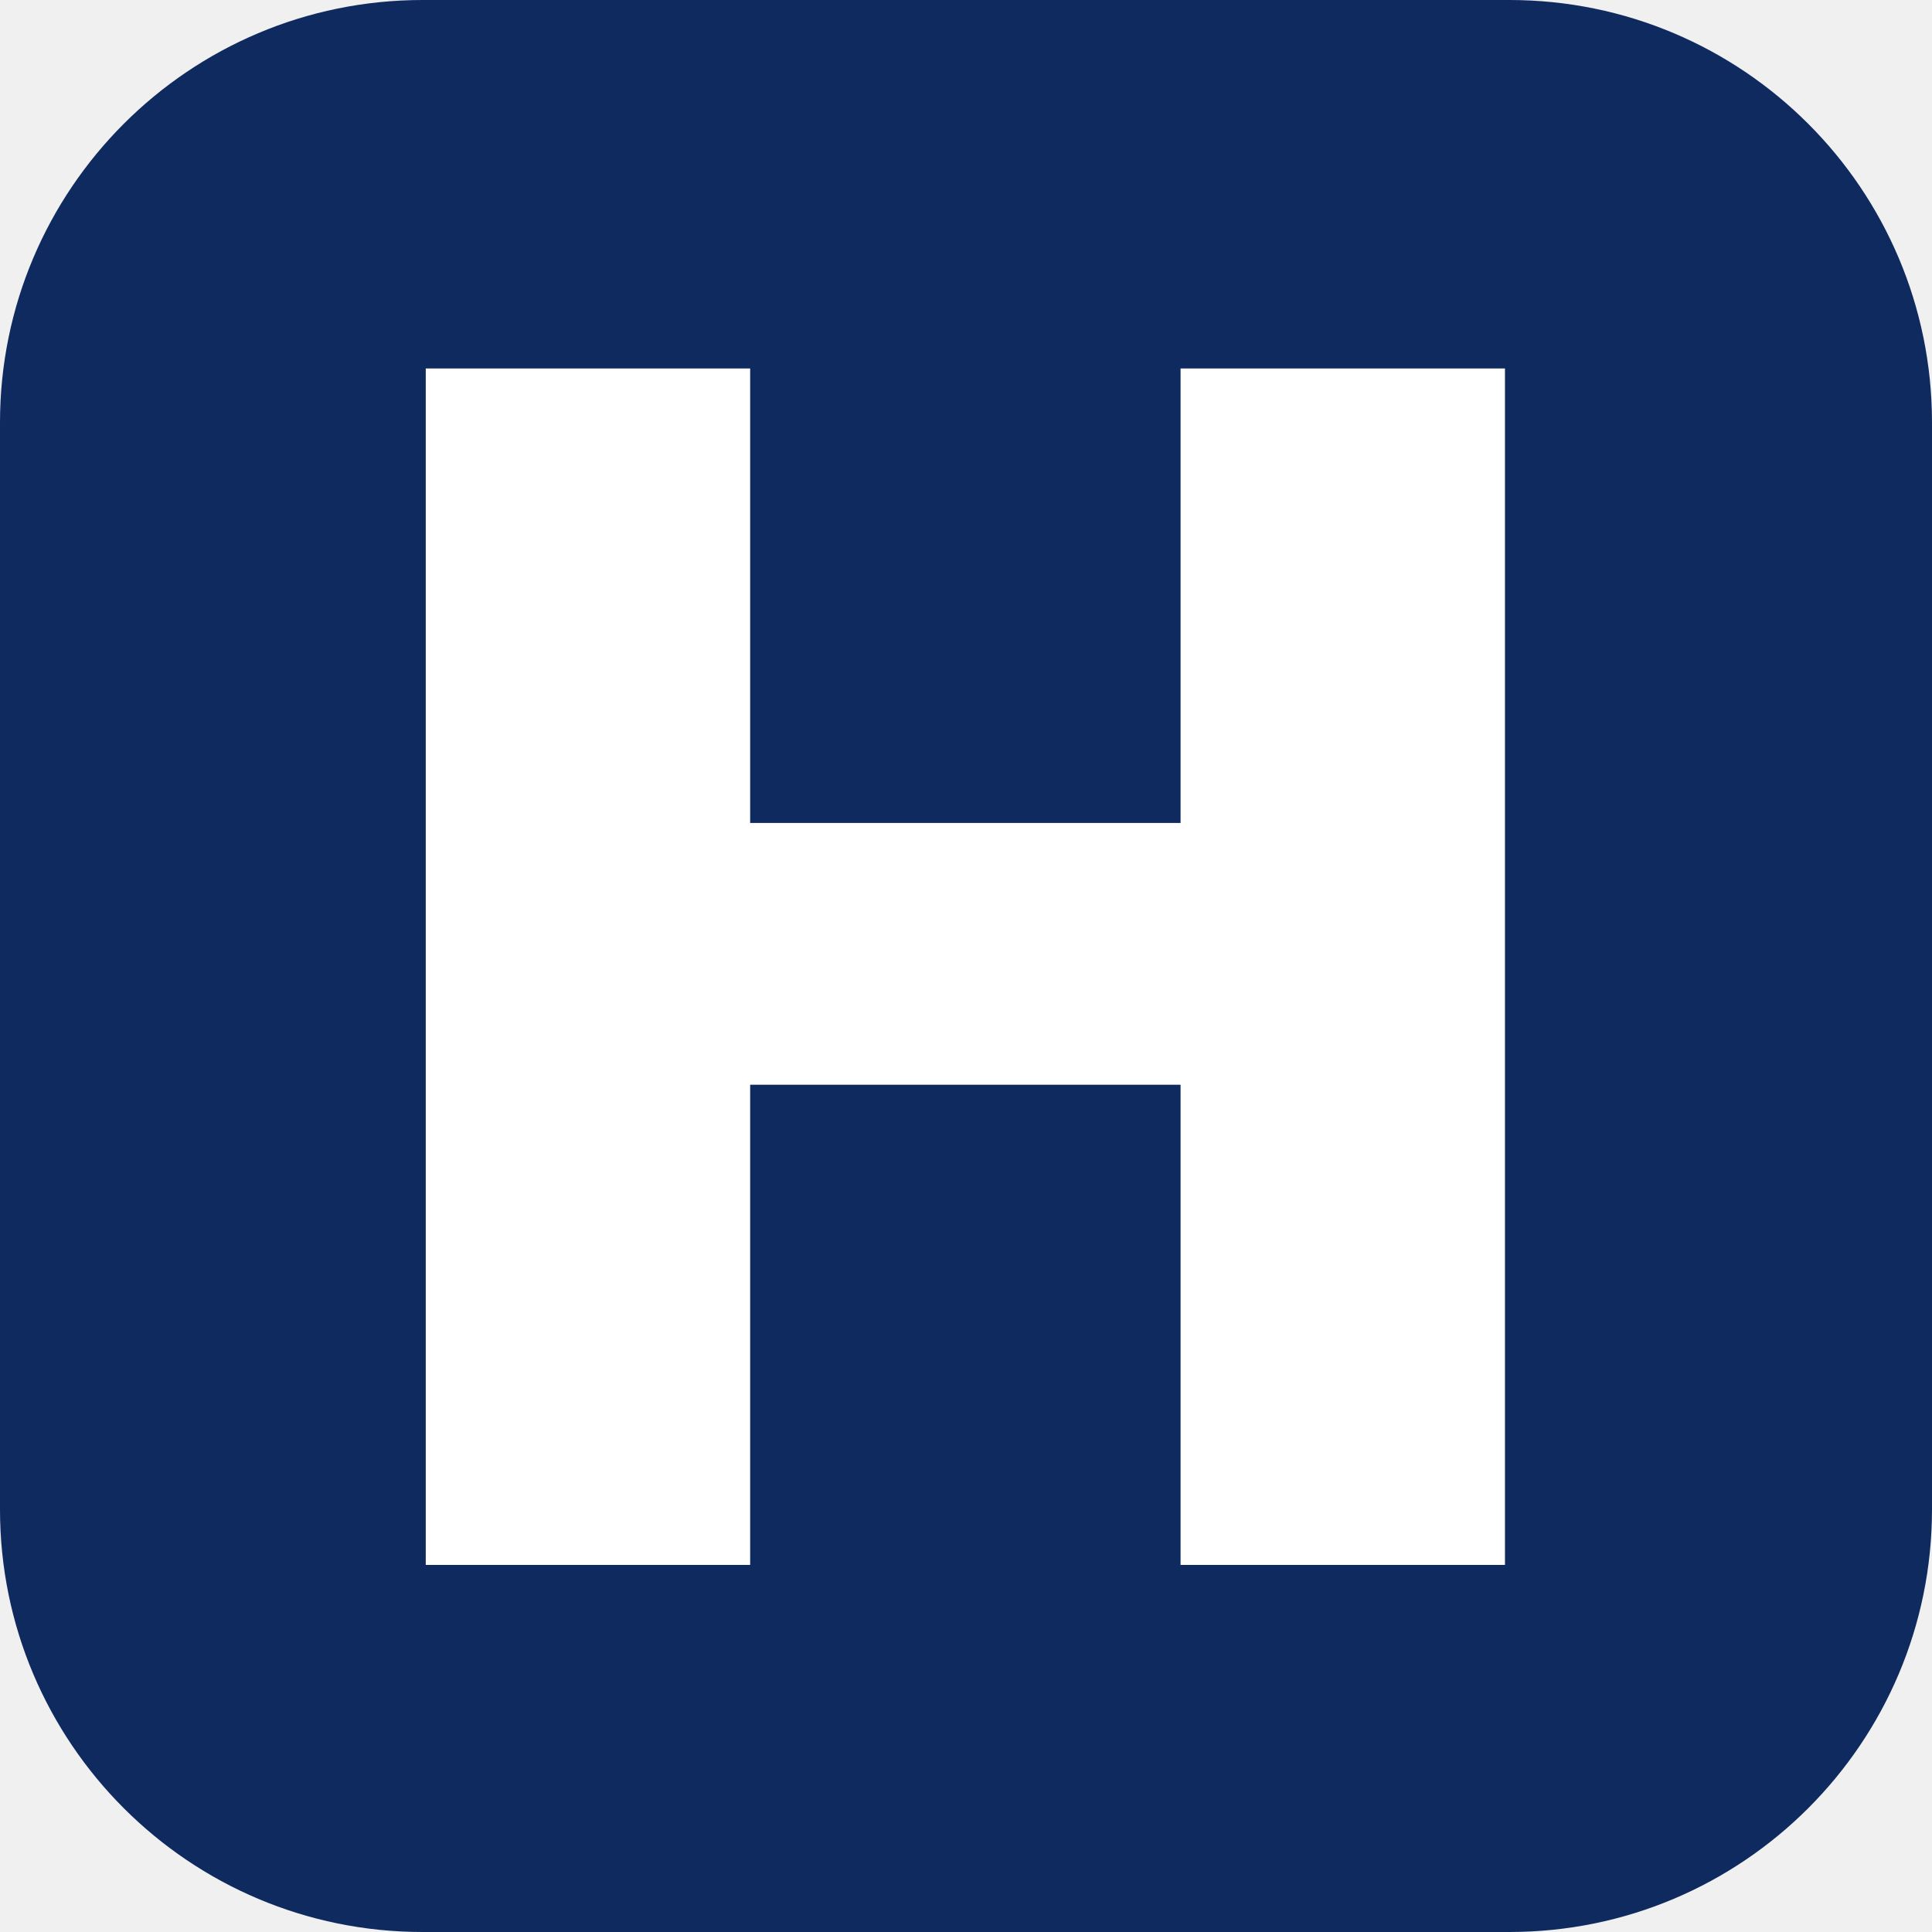
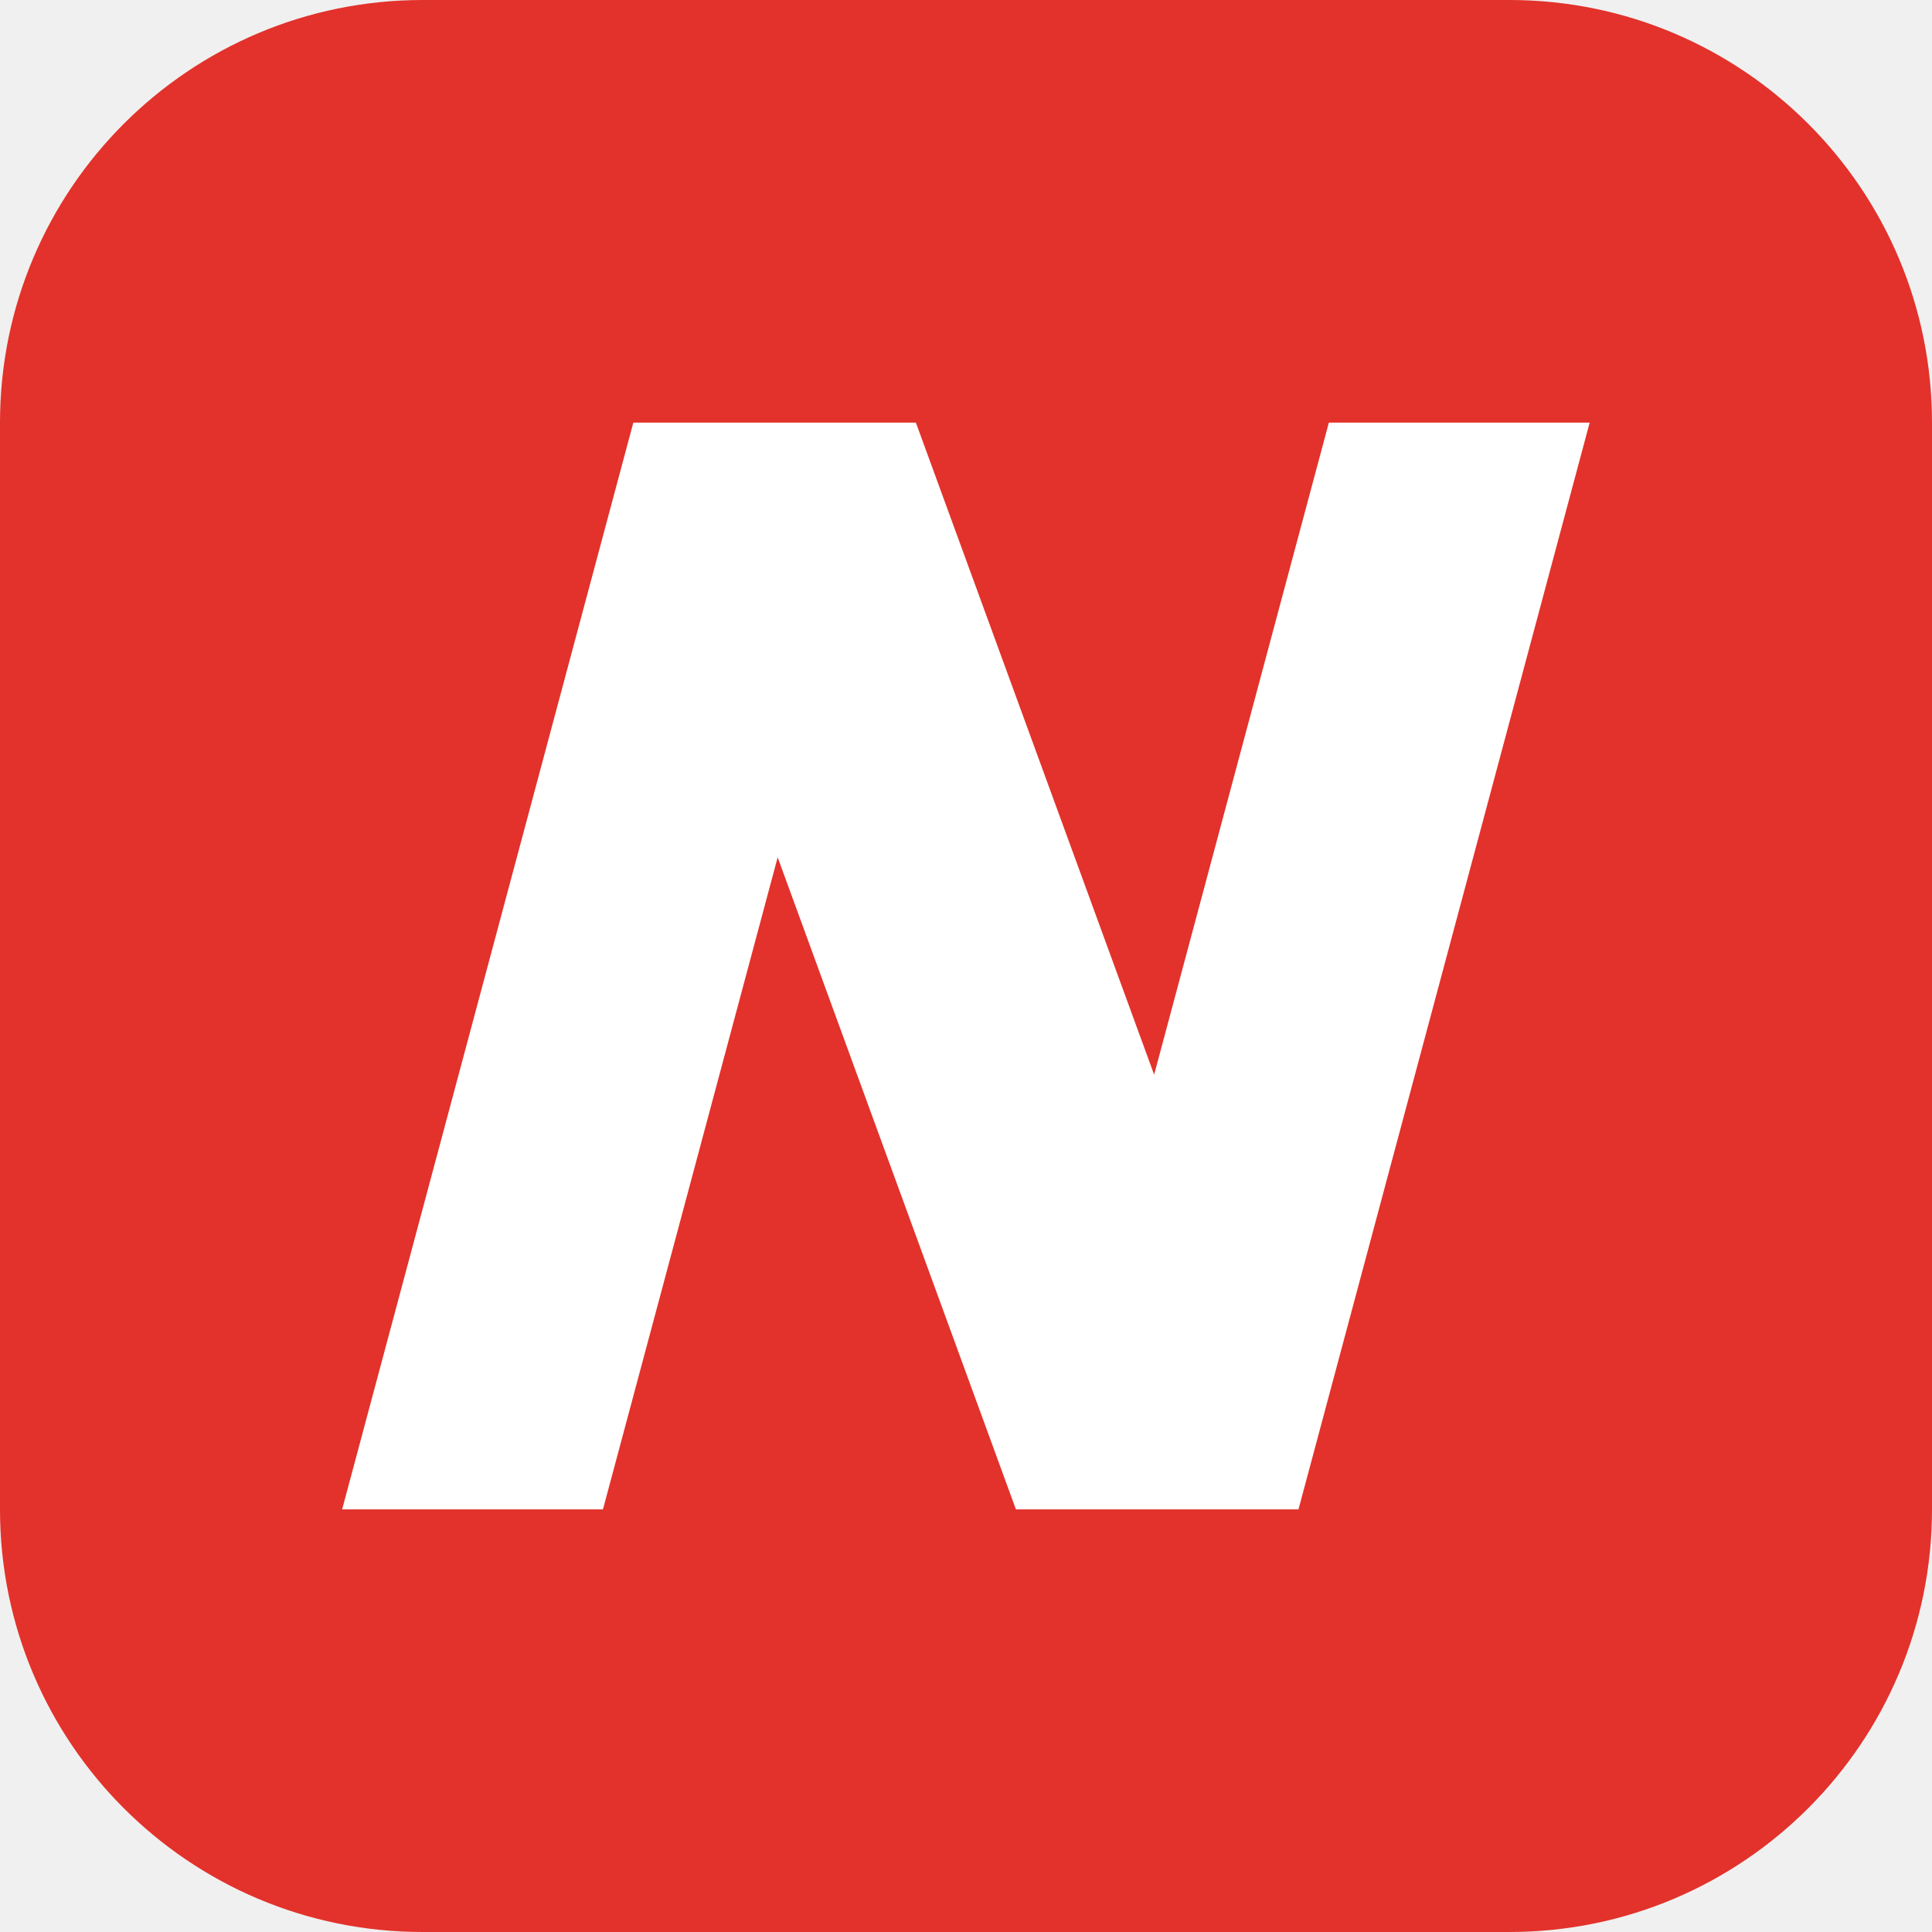
<svg xmlns="http://www.w3.org/2000/svg" viewBox="0 0 64 64">
-   <rect width="64" height="64" rx="14" fill="#0e2a5e" />
-   <path fill="#fff" transform="translate(11.55 51.84) scale(0.0266)" d="M96 0H500V-598H1036V0H1440V-1490H1036V-924H500V-1490H96Z" />
+   <rect width="64" height="64" rx="14" fill="#e2322b" />
+   <g fill="#fff" transform="translate(20.98 14.00) scale(0.36) skewX(-15)">
+     <path d="M0 100V0H26L64 60V0H88V100H62L24 40V100Z" />
+   </g>
</svg>
